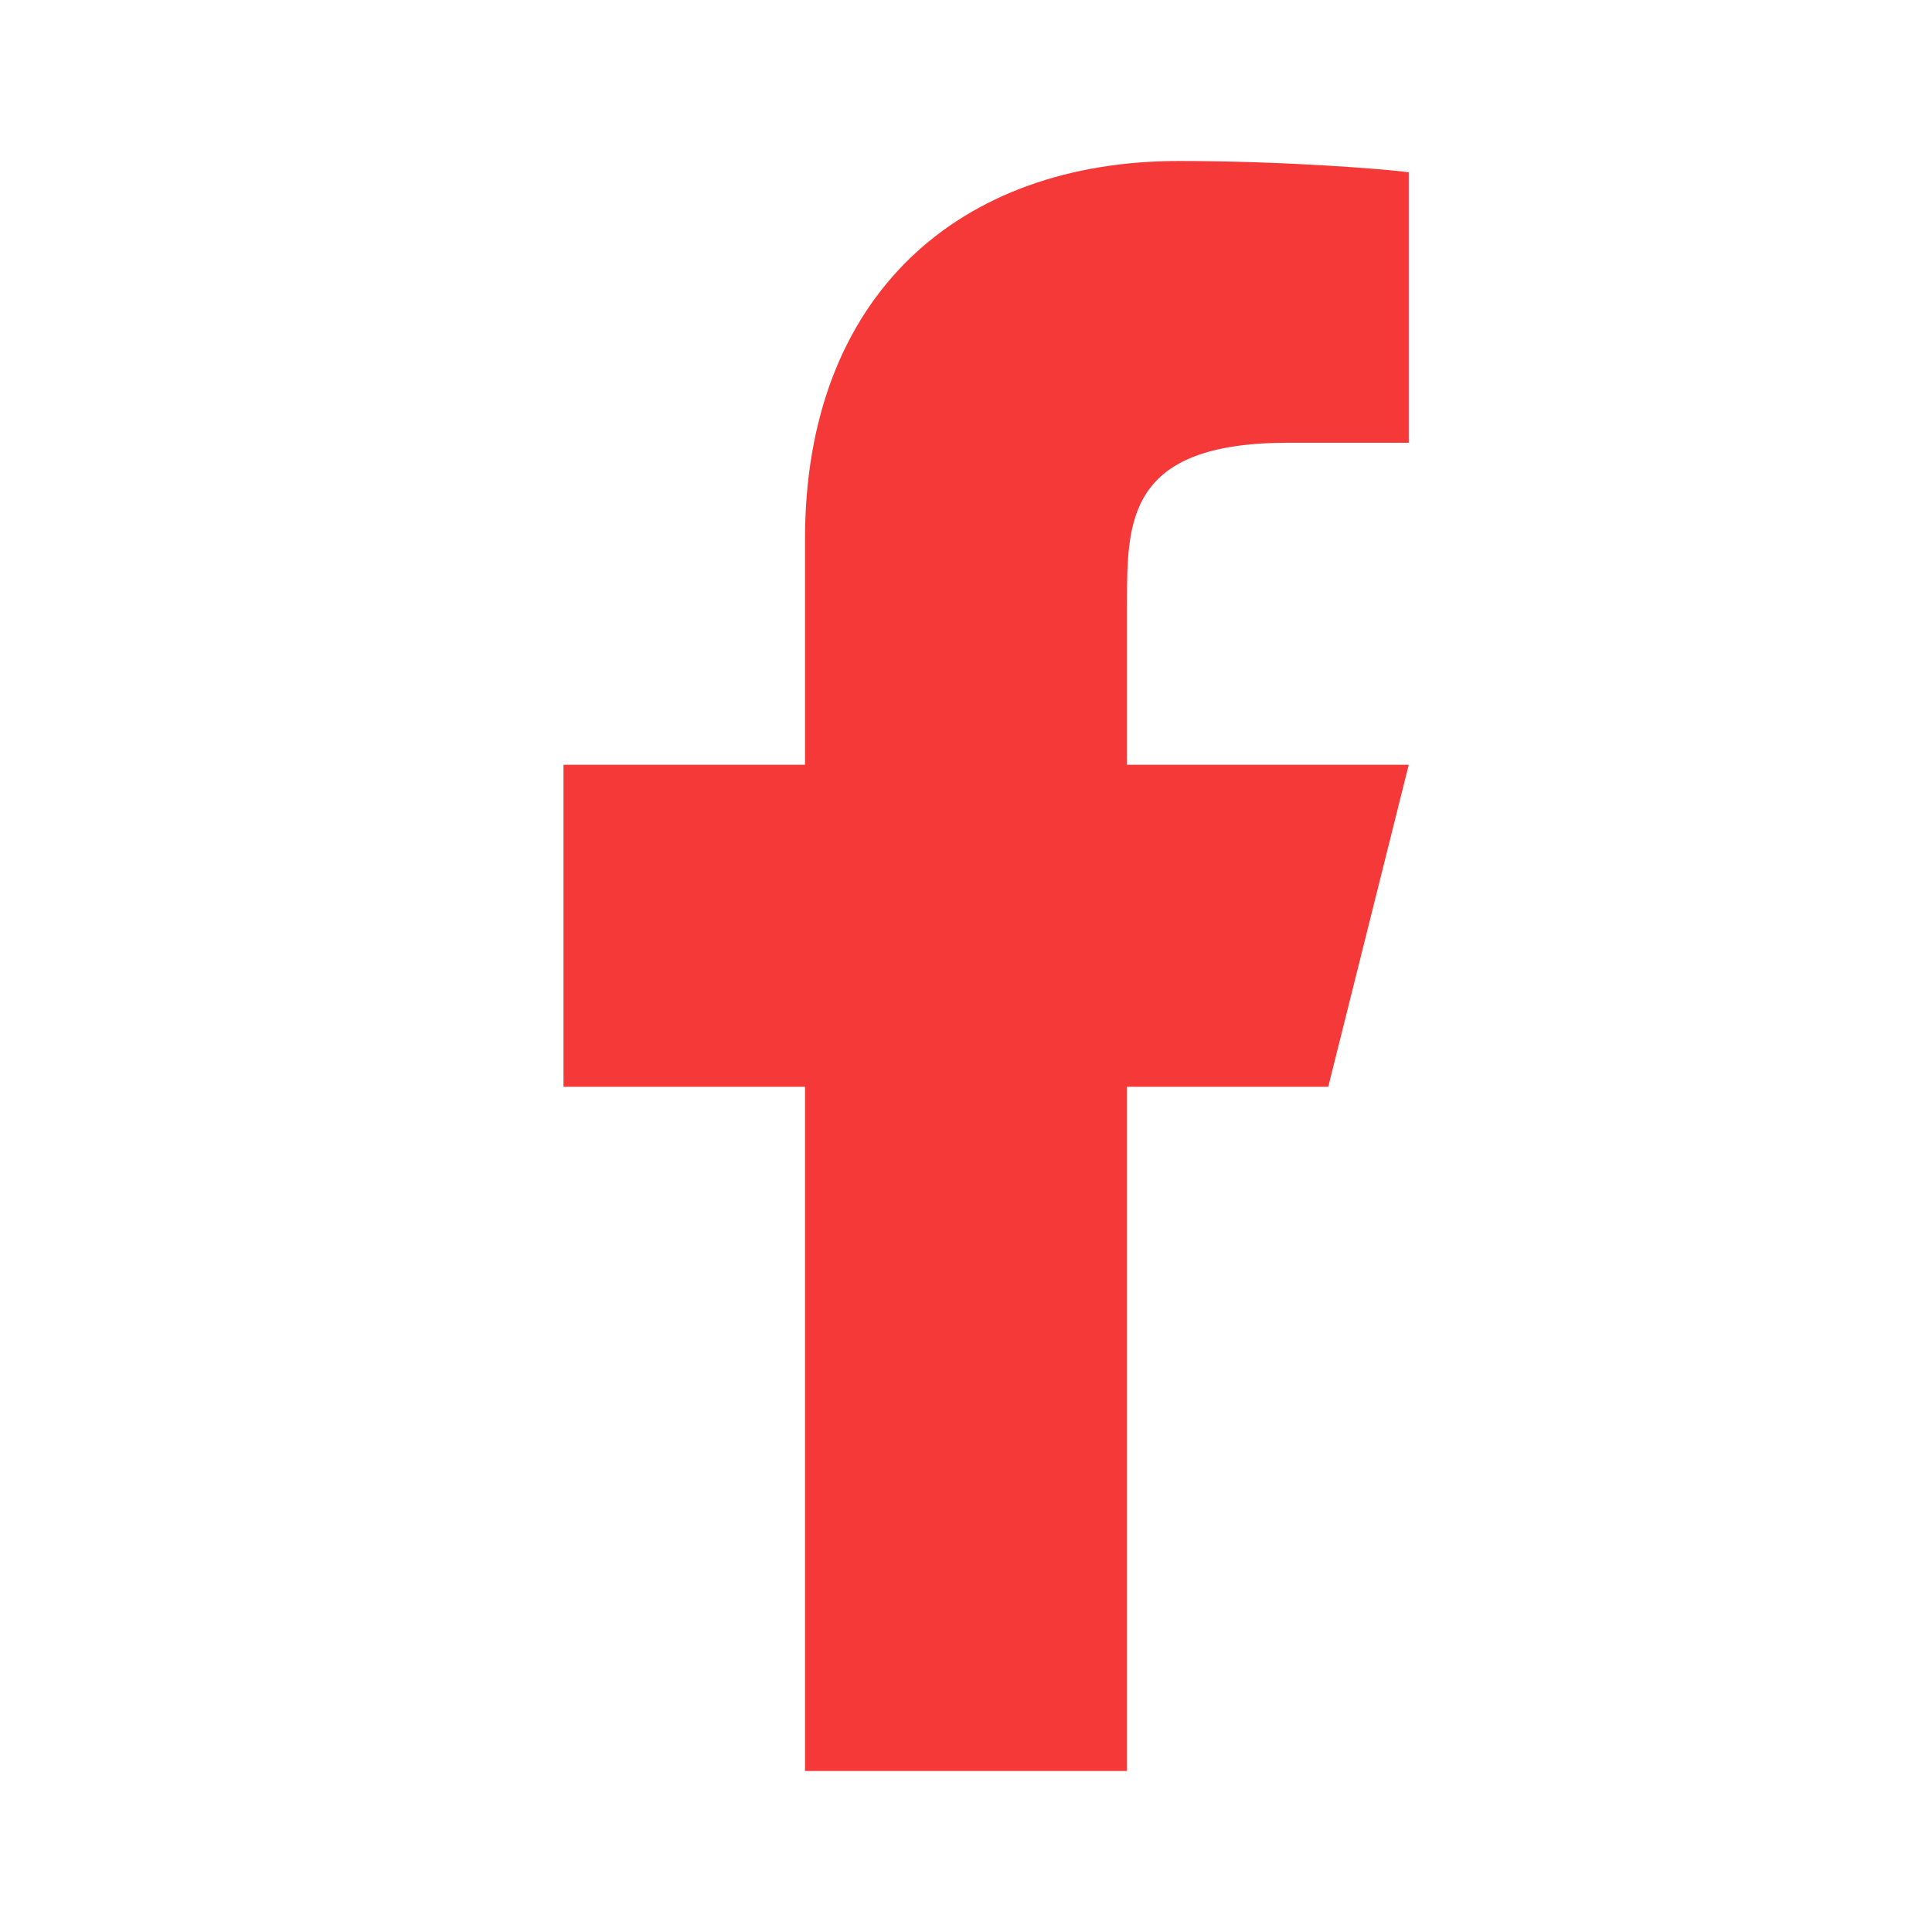
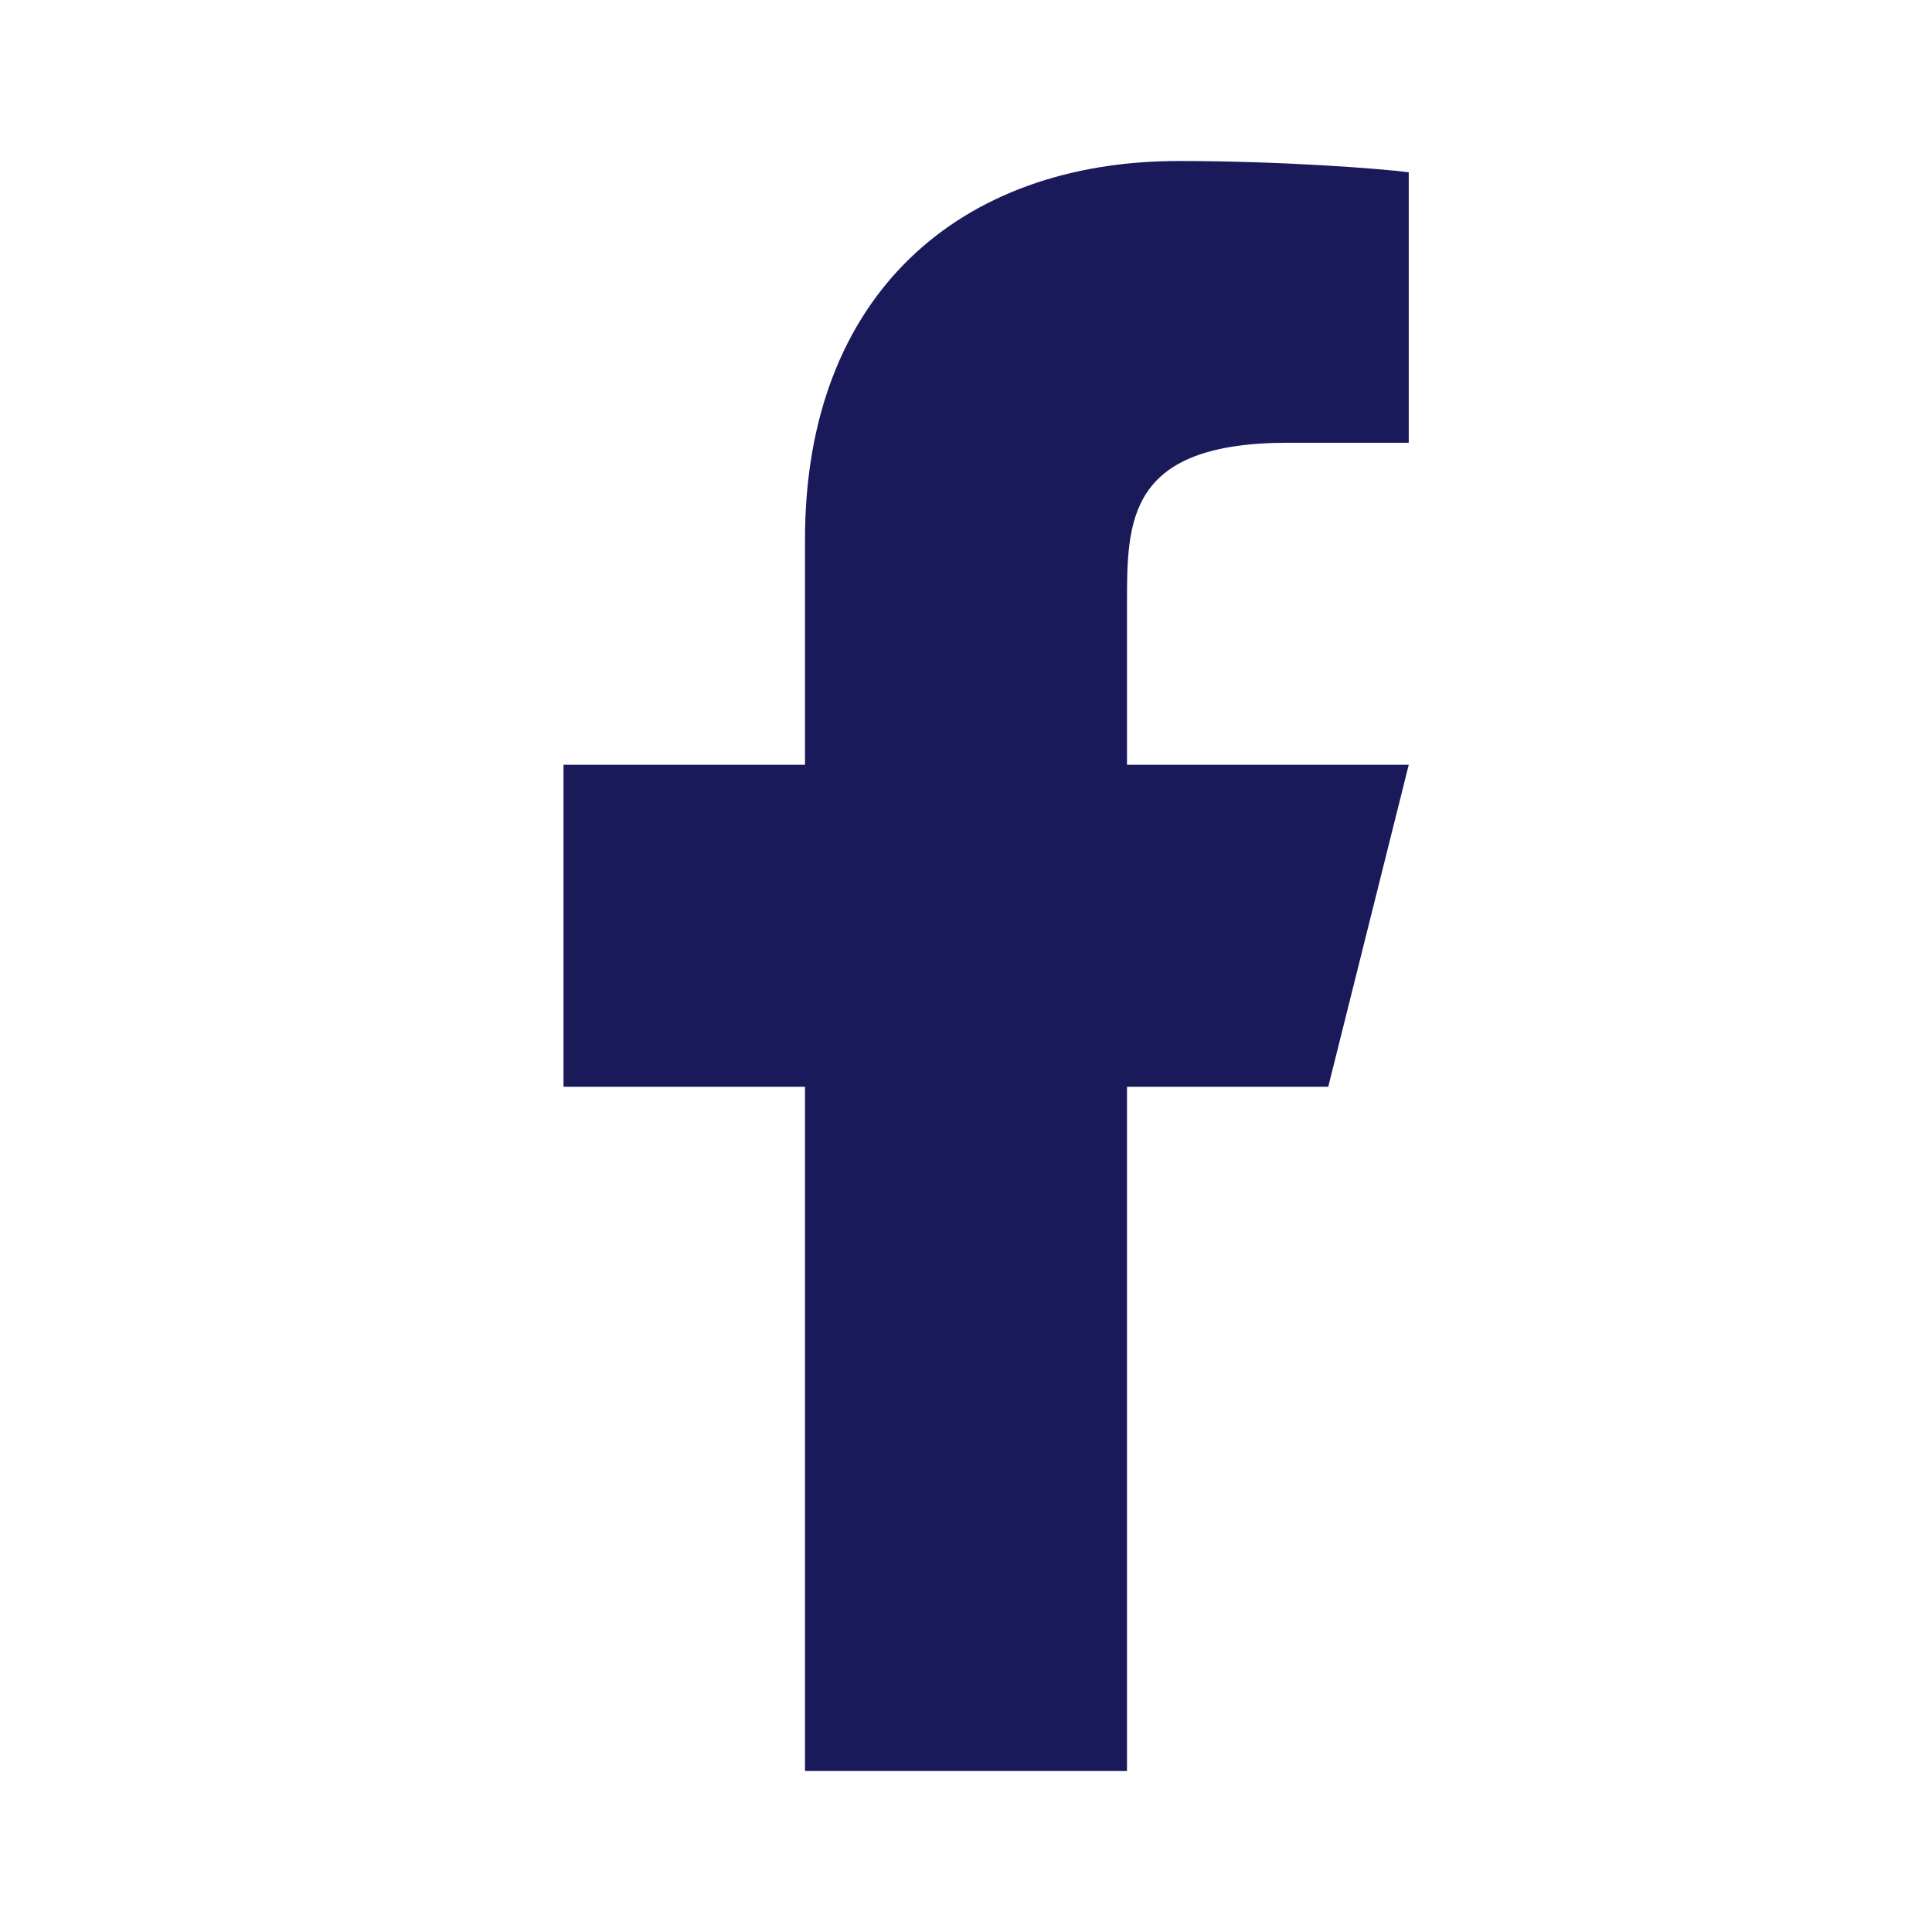
- <svg xmlns="http://www.w3.org/2000/svg" viewBox="0 0 24 24" width="24" height="24">
+ <svg xmlns="http://www.w3.org/2000/svg" class="social__svg" viewBox="0 0 24 24" width="24" height="24">
  <path fill="none" d="M0 0h24v24H0z" />
-   <path d="M14 13.5h2.5l1-4H14v-2c0-1.03 0-2 2-2h1.5V2.14c-.326-.043-1.557-.14-2.857-.14C11.928 2 10 3.657 10 6.7v2.8H7v4h3V22h4v-8.5z" fill="rgba(245,56,56,1)" />
+   <path d="M14 13.5h2.5l1-4H14v-2c0-1.03 0-2 2-2h1.5V2.14c-.326-.043-1.557-.14-2.857-.14C11.928 2 10 3.657 10 6.7v2.8H7v4h3V22h4v-8.5z" fill="#1a1a5b" />
</svg>
